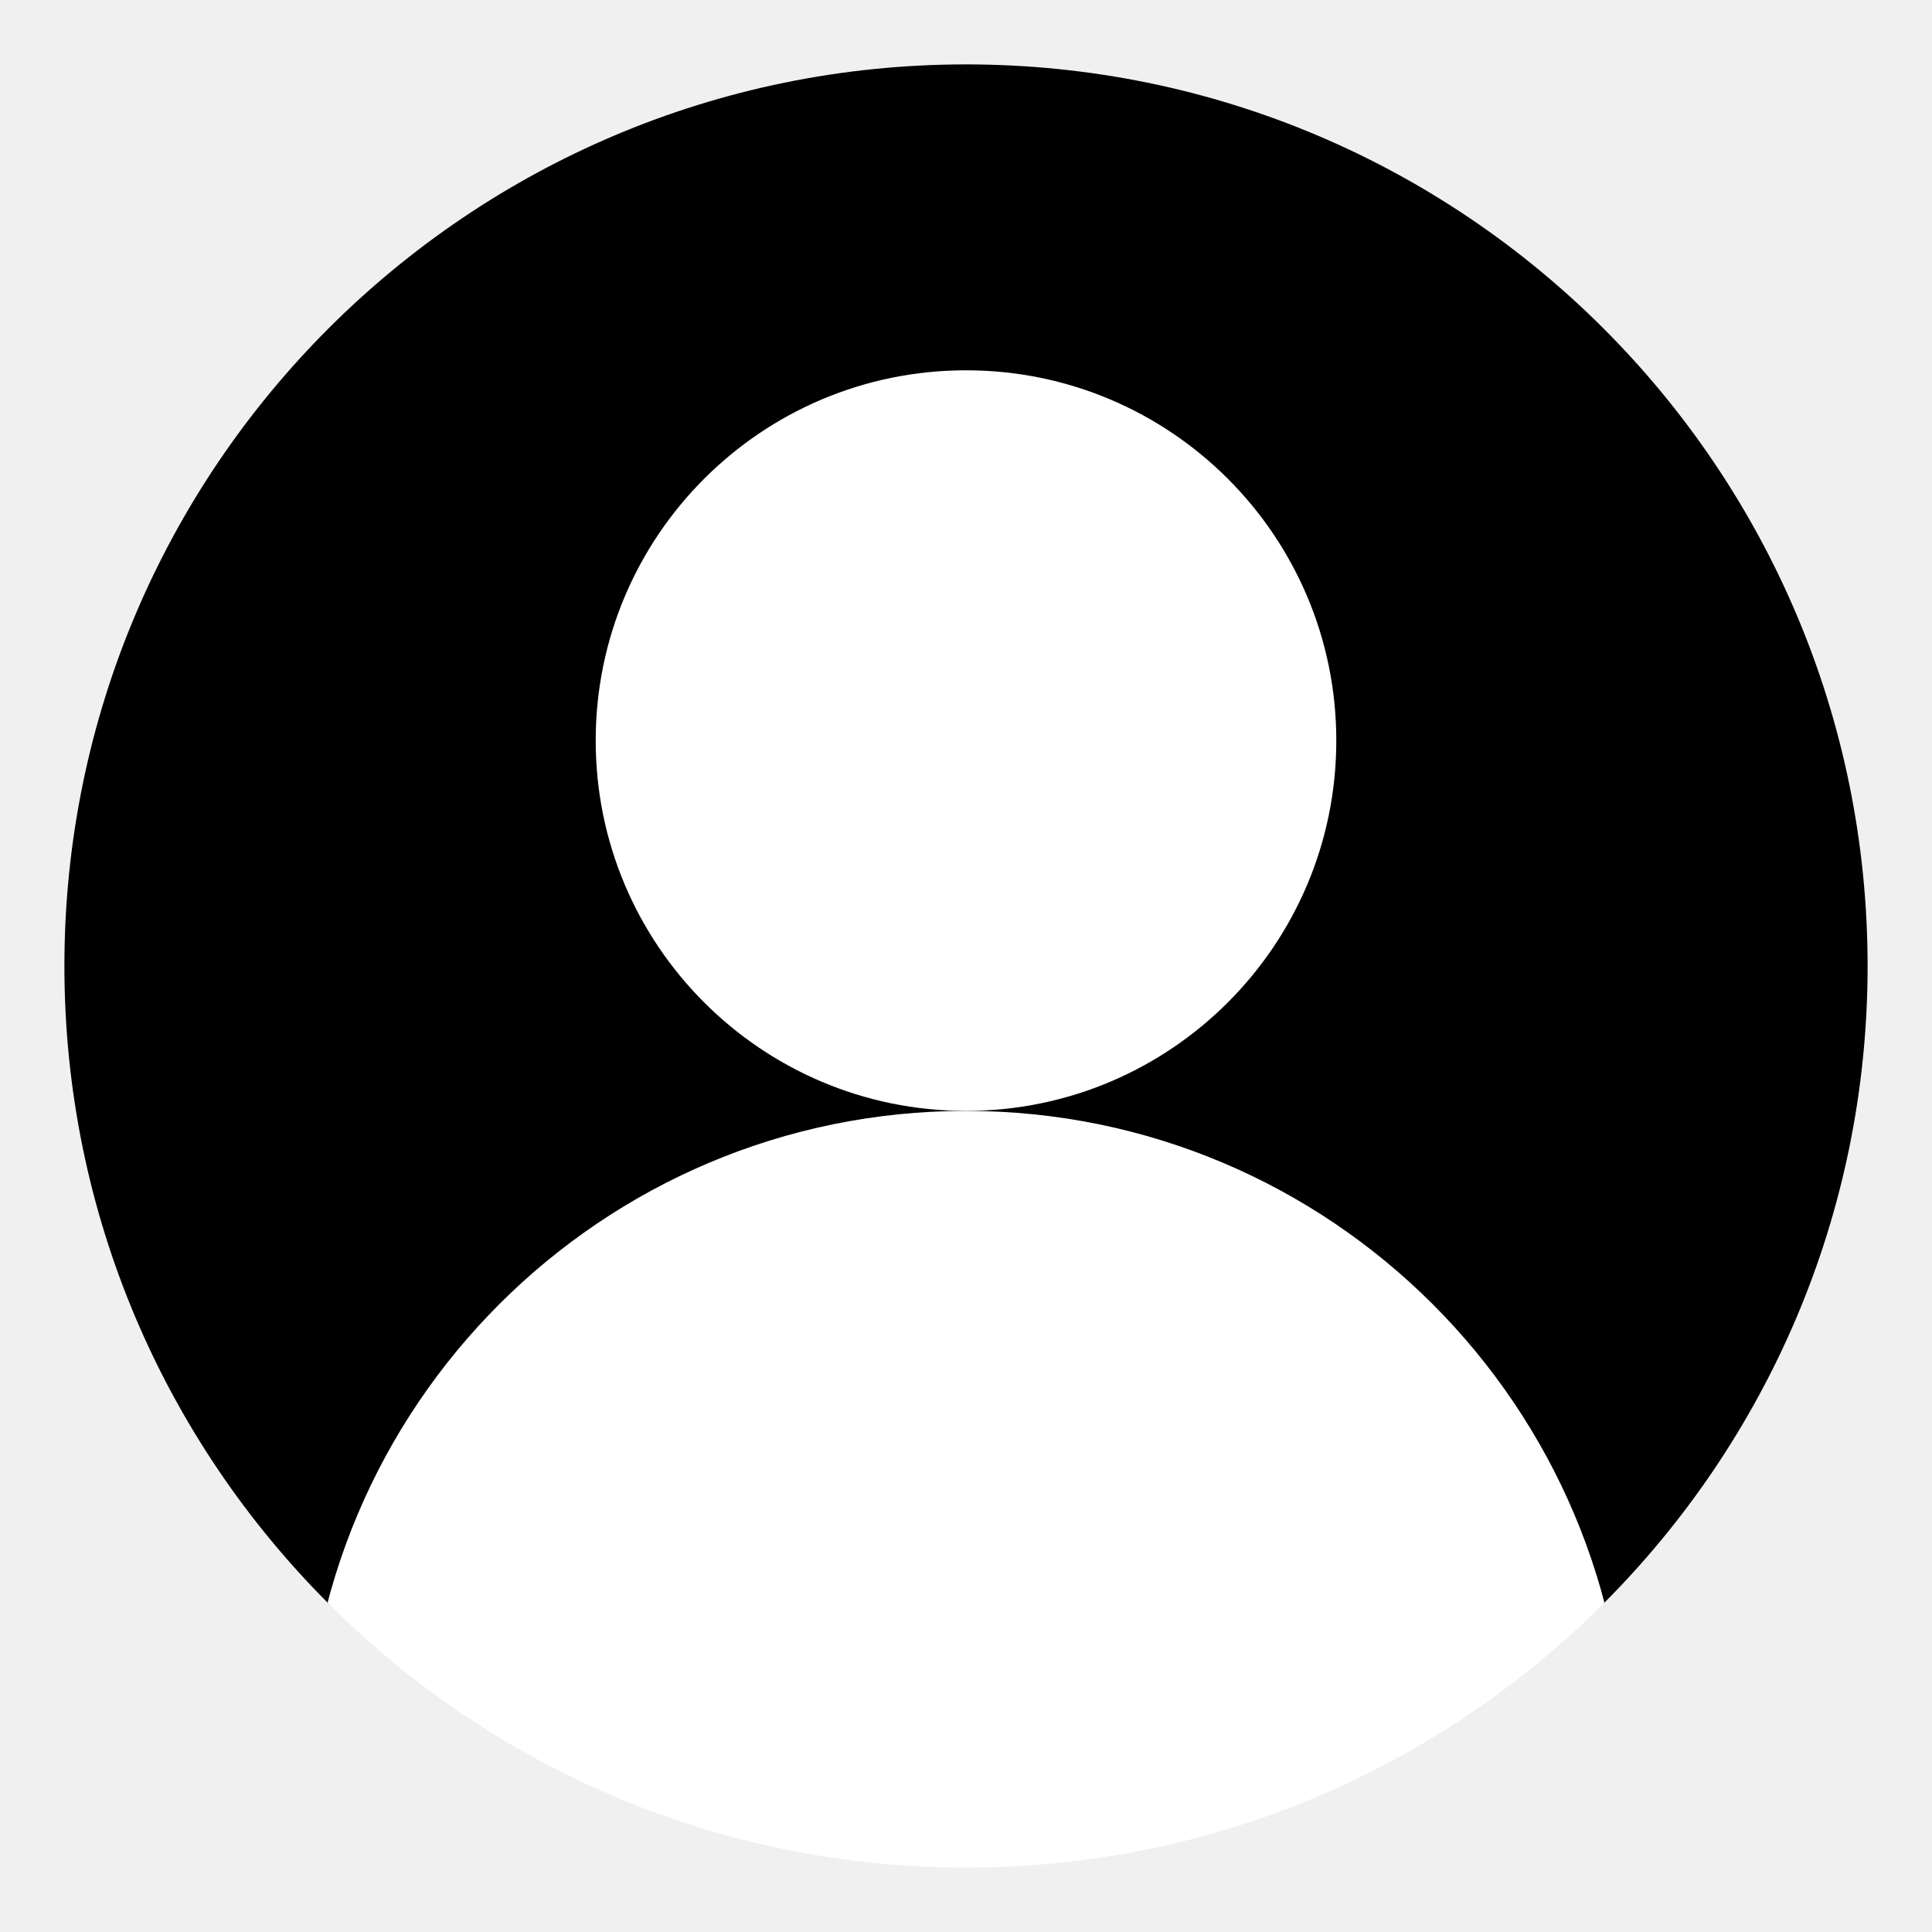
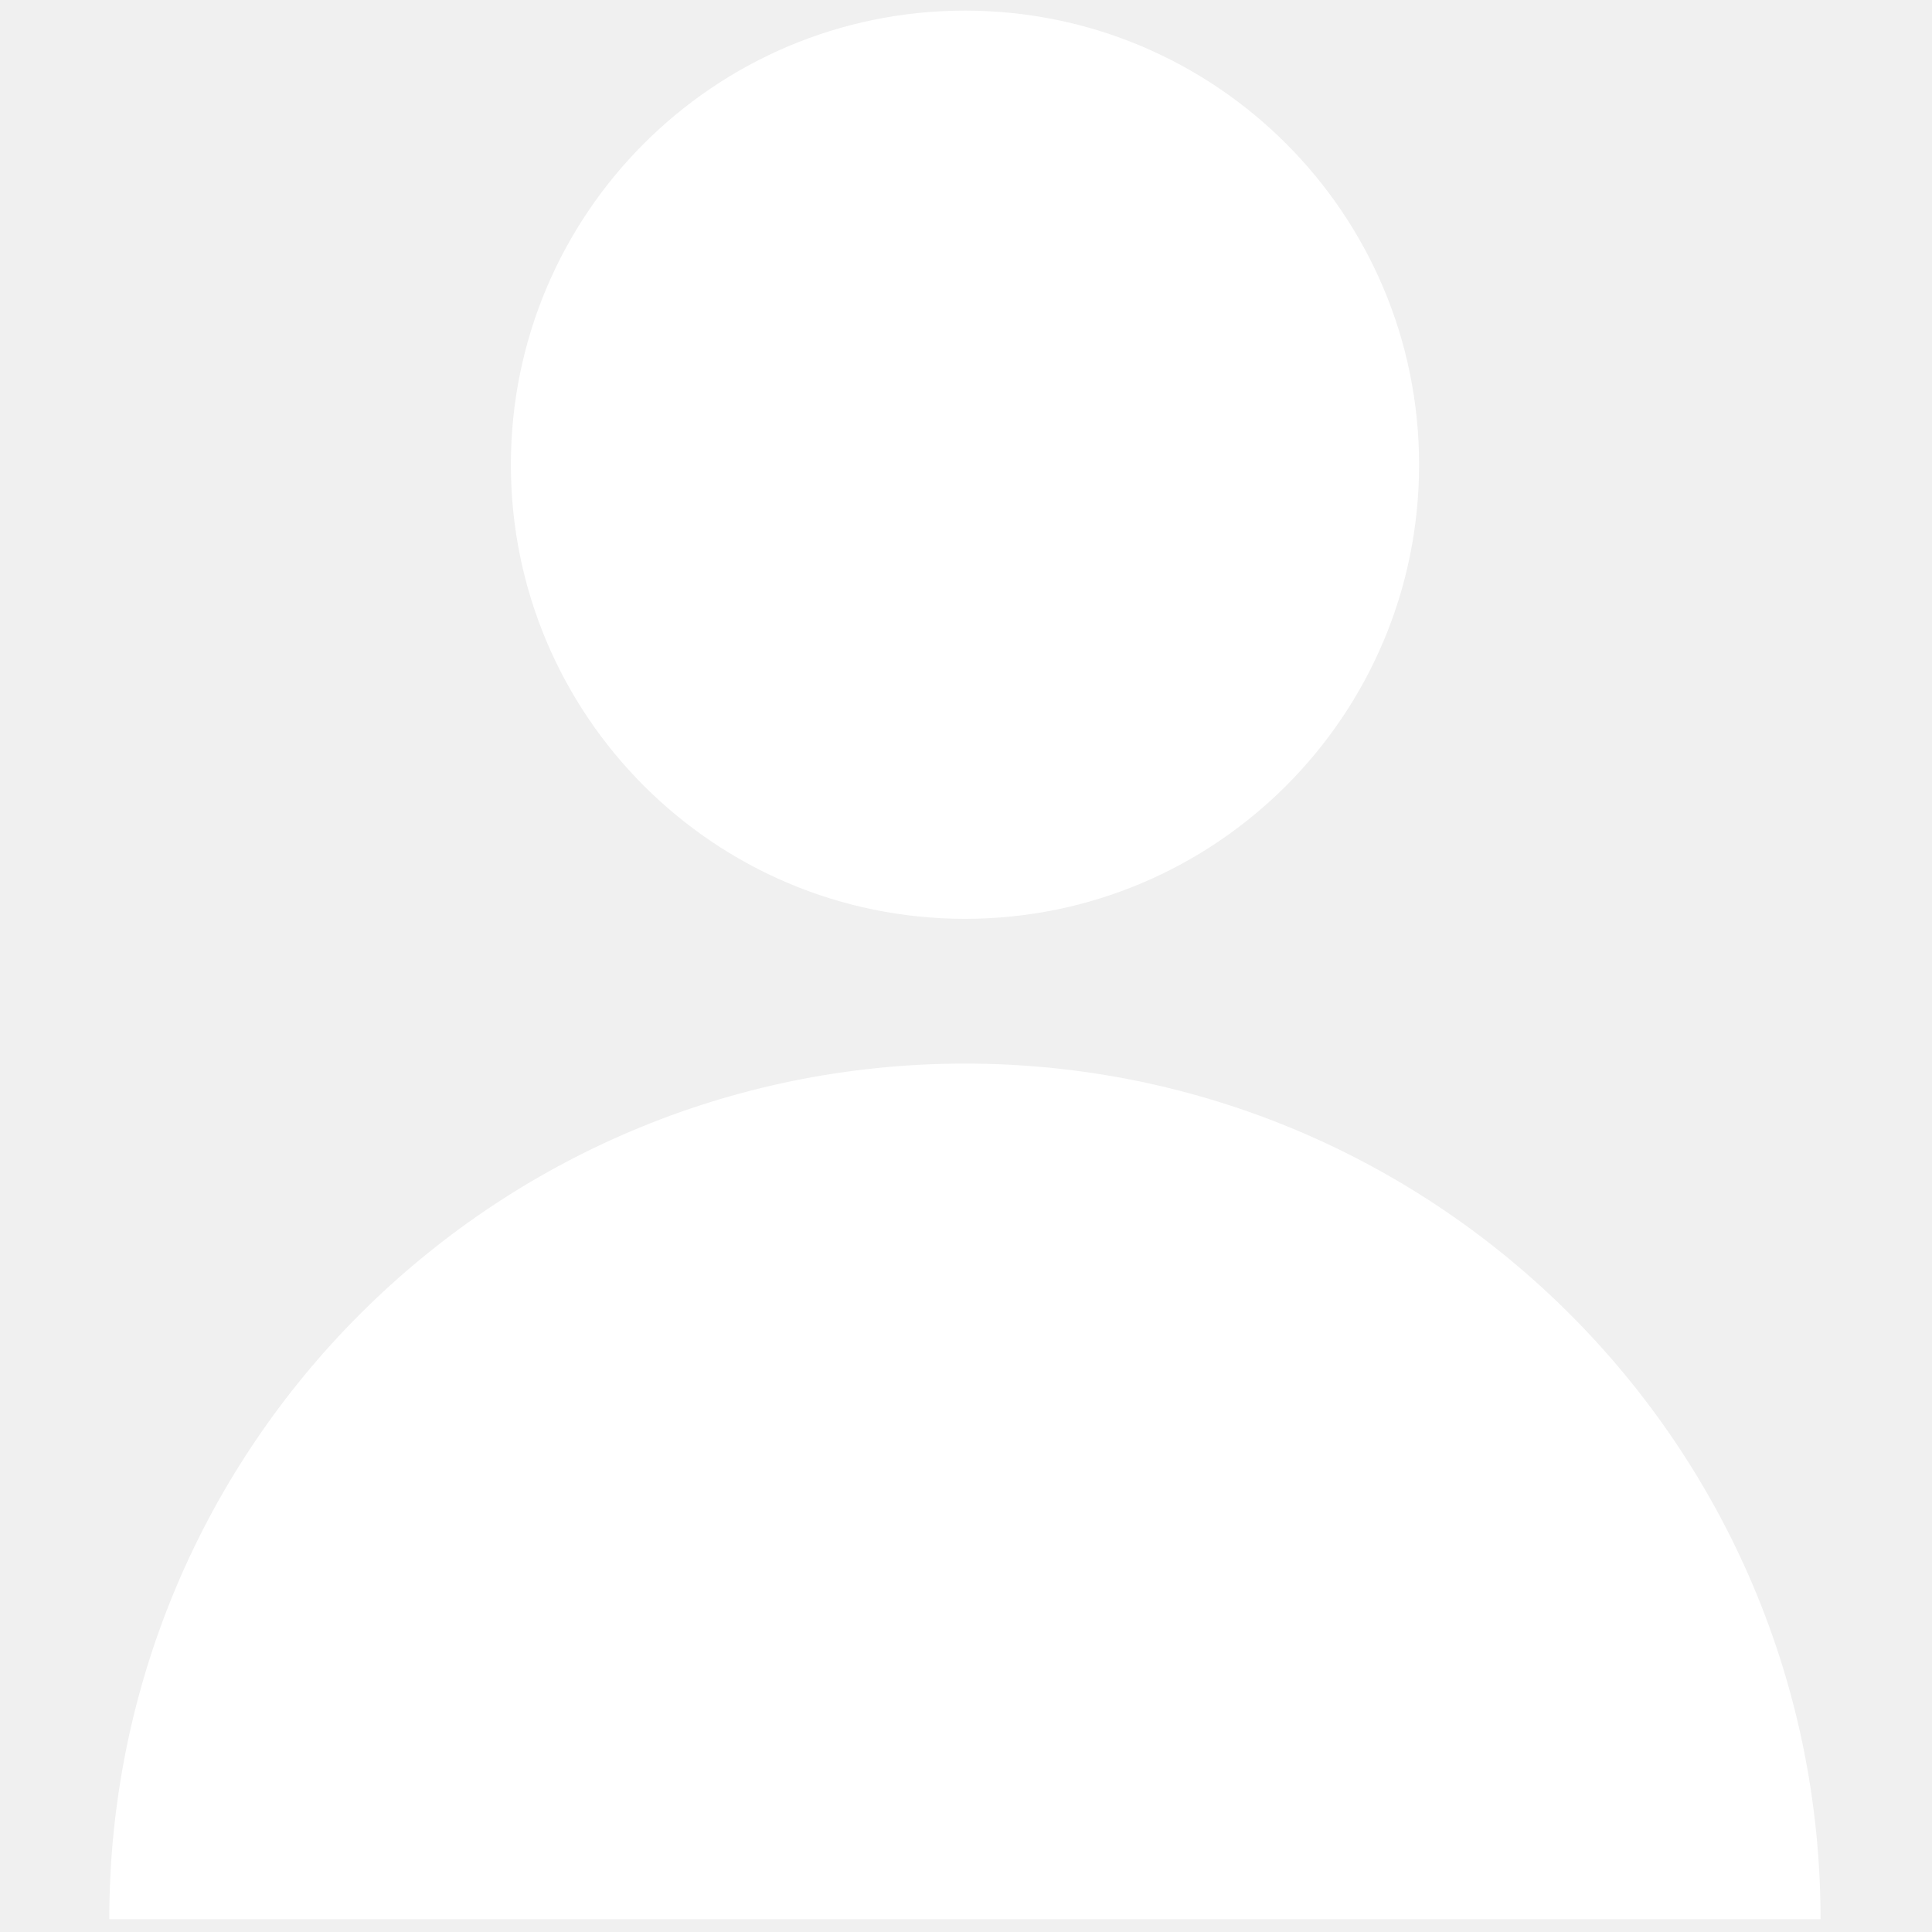
- <svg xmlns="http://www.w3.org/2000/svg" version="1.1" width="600" height="600" fill="white">
-   <defs>
-     <clipPath id="circular-border">
-       <circle cx="300" cy="300" r="280" />
-     </clipPath>
-     <clipPath id="avoid-antialiasing-bugs">
-       <rect width="100%" height="498" />
-     </clipPath>
-   </defs>
-   <circle cx="300" cy="300" r="280" fill="black" clip-path="url(#avoid-antialiasing-bugs)" />
-   <circle cx="300" cy="230" r="115" />
-   <circle cx="300" cy="550" r="205" clip-path="url(#circular-border)" />
+ <svg xmlns="http://www.w3.org/2000/svg" viewBox="0 0 256 256" fill="none">
+   <path d="M241.232 254.307C241.232 191.691 190.472 140.932 127.857 140.932C65.241 140.932 14.482 191.691 14.482 254.307H241.232Z" fill="white" />
+   <path d="M127.865 121.748C161.096 121.748 188.036 94.808 188.036 61.577C188.036 28.346 161.096 1.407 127.865 1.407C94.634 1.407 67.695 28.346 67.695 61.577C67.695 94.808 94.634 121.748 127.865 121.748Z" fill="white" />
</svg>
